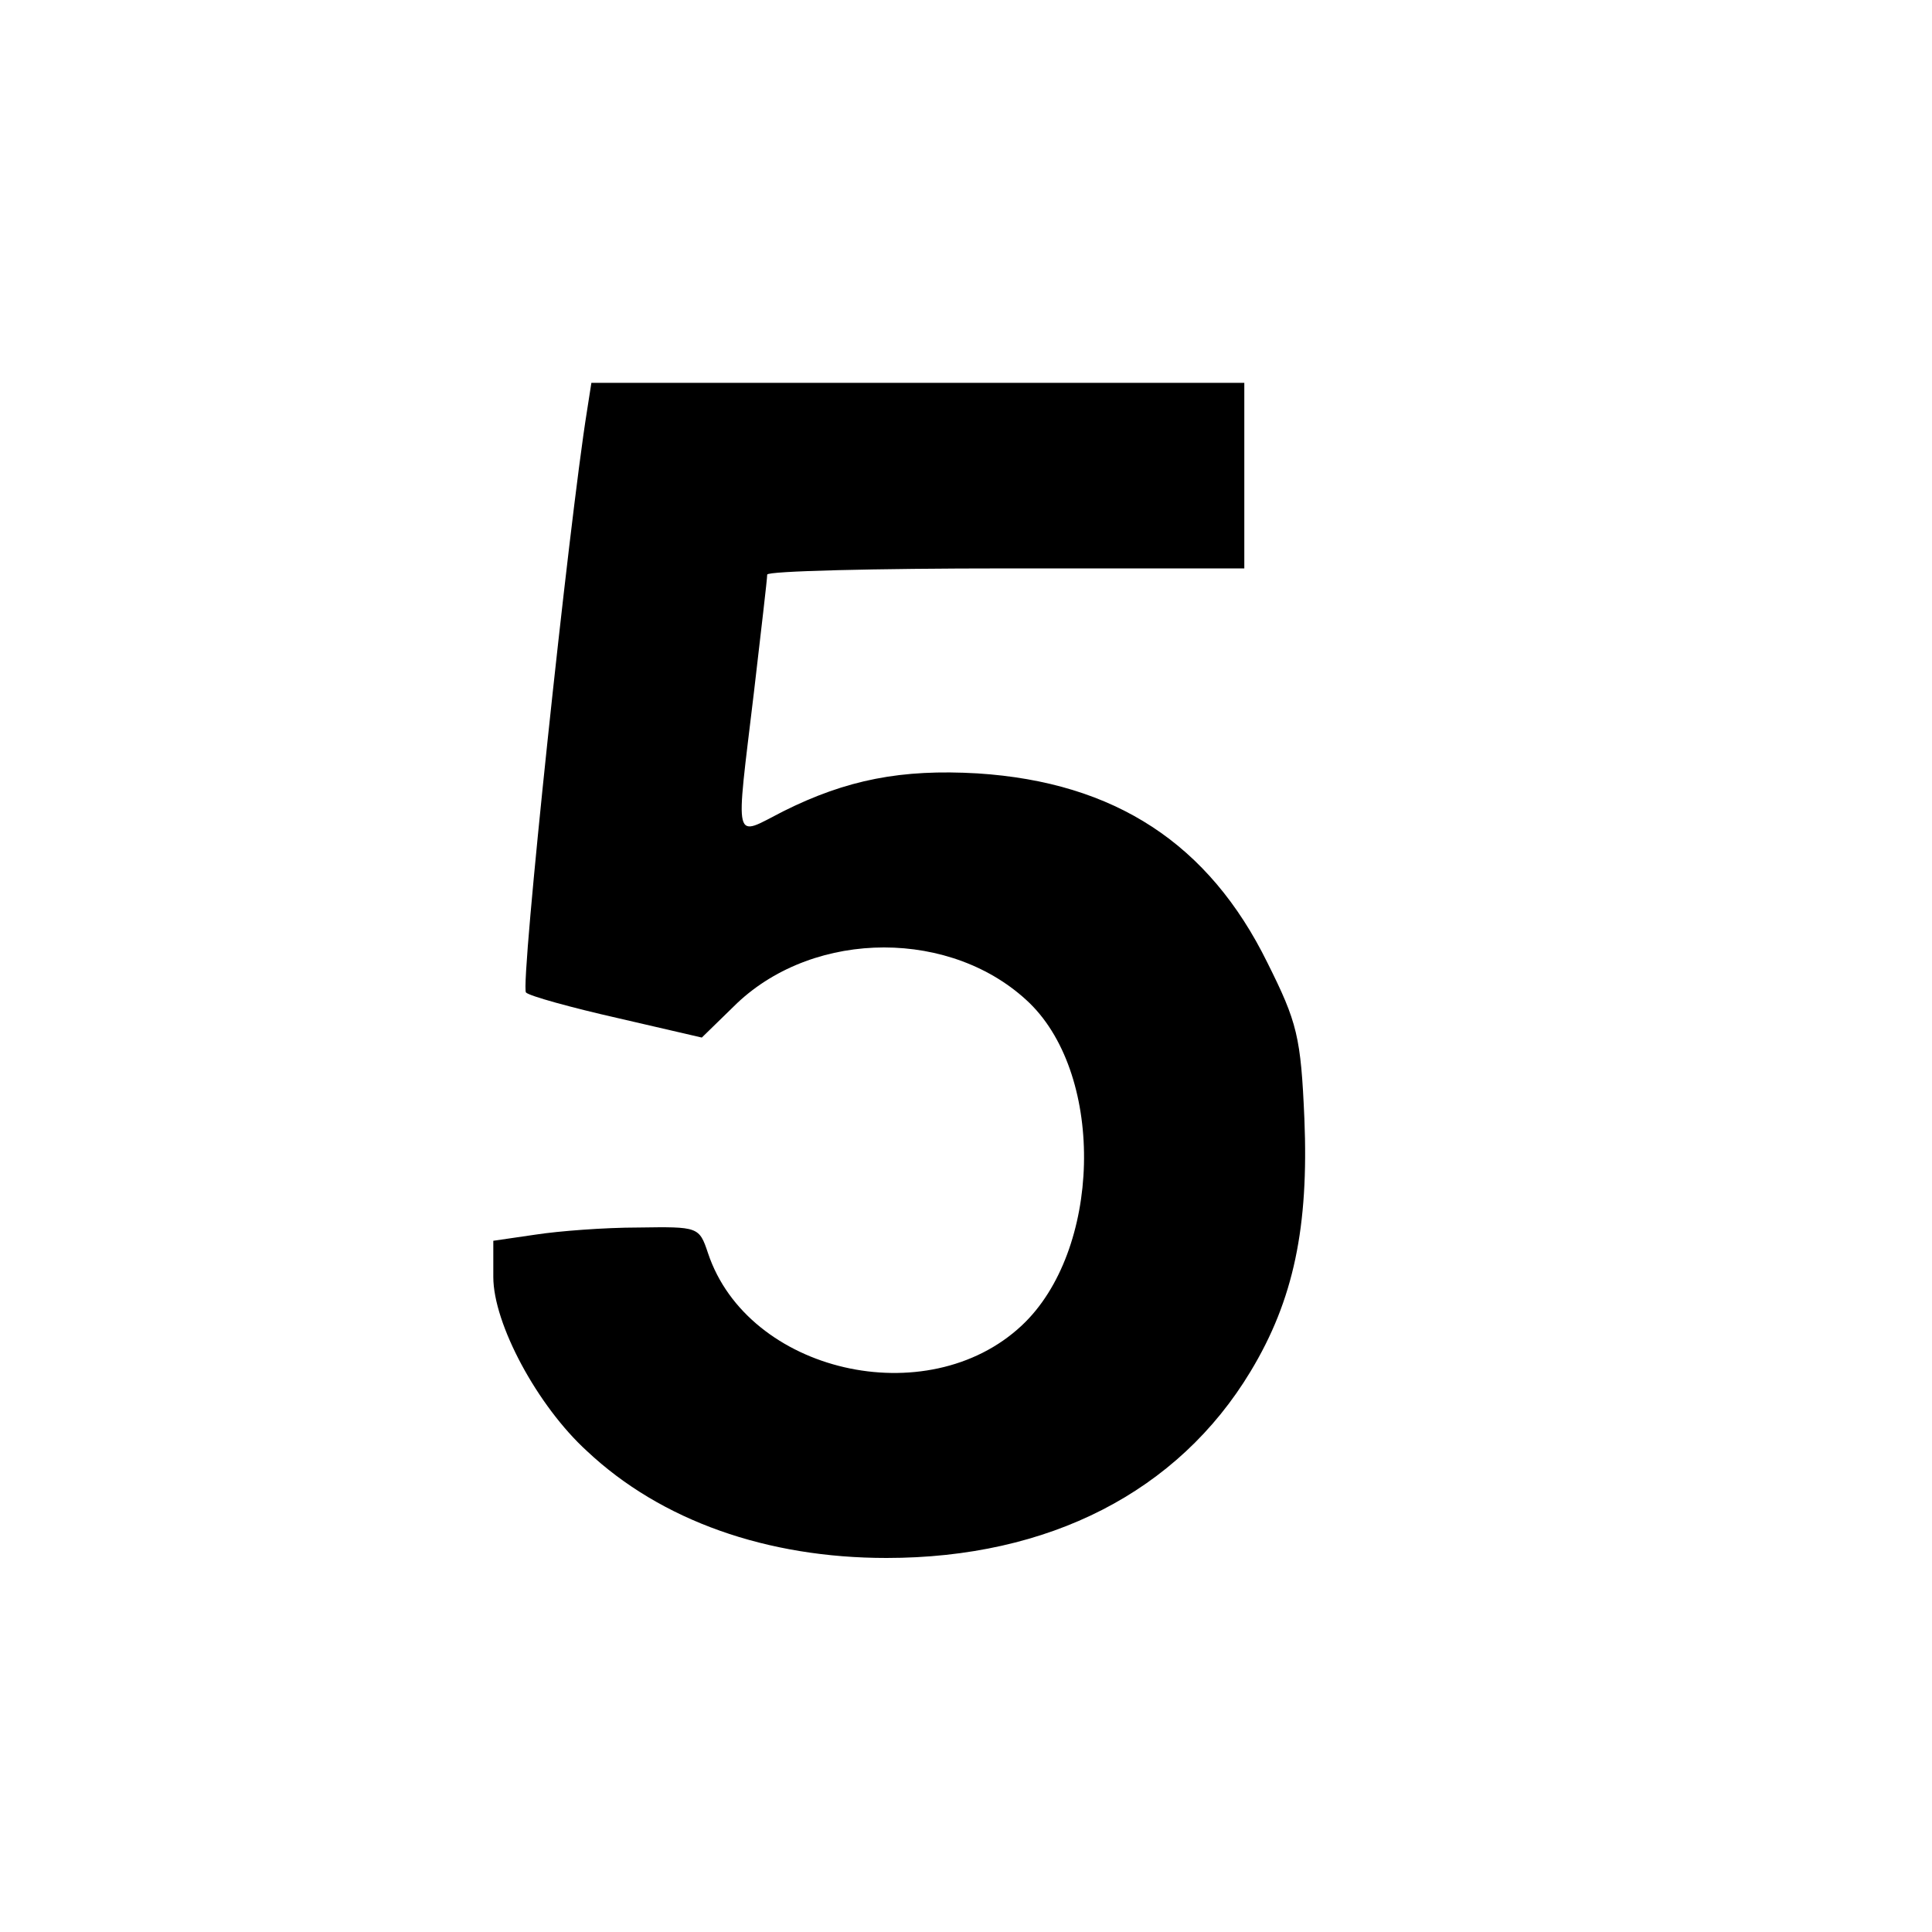
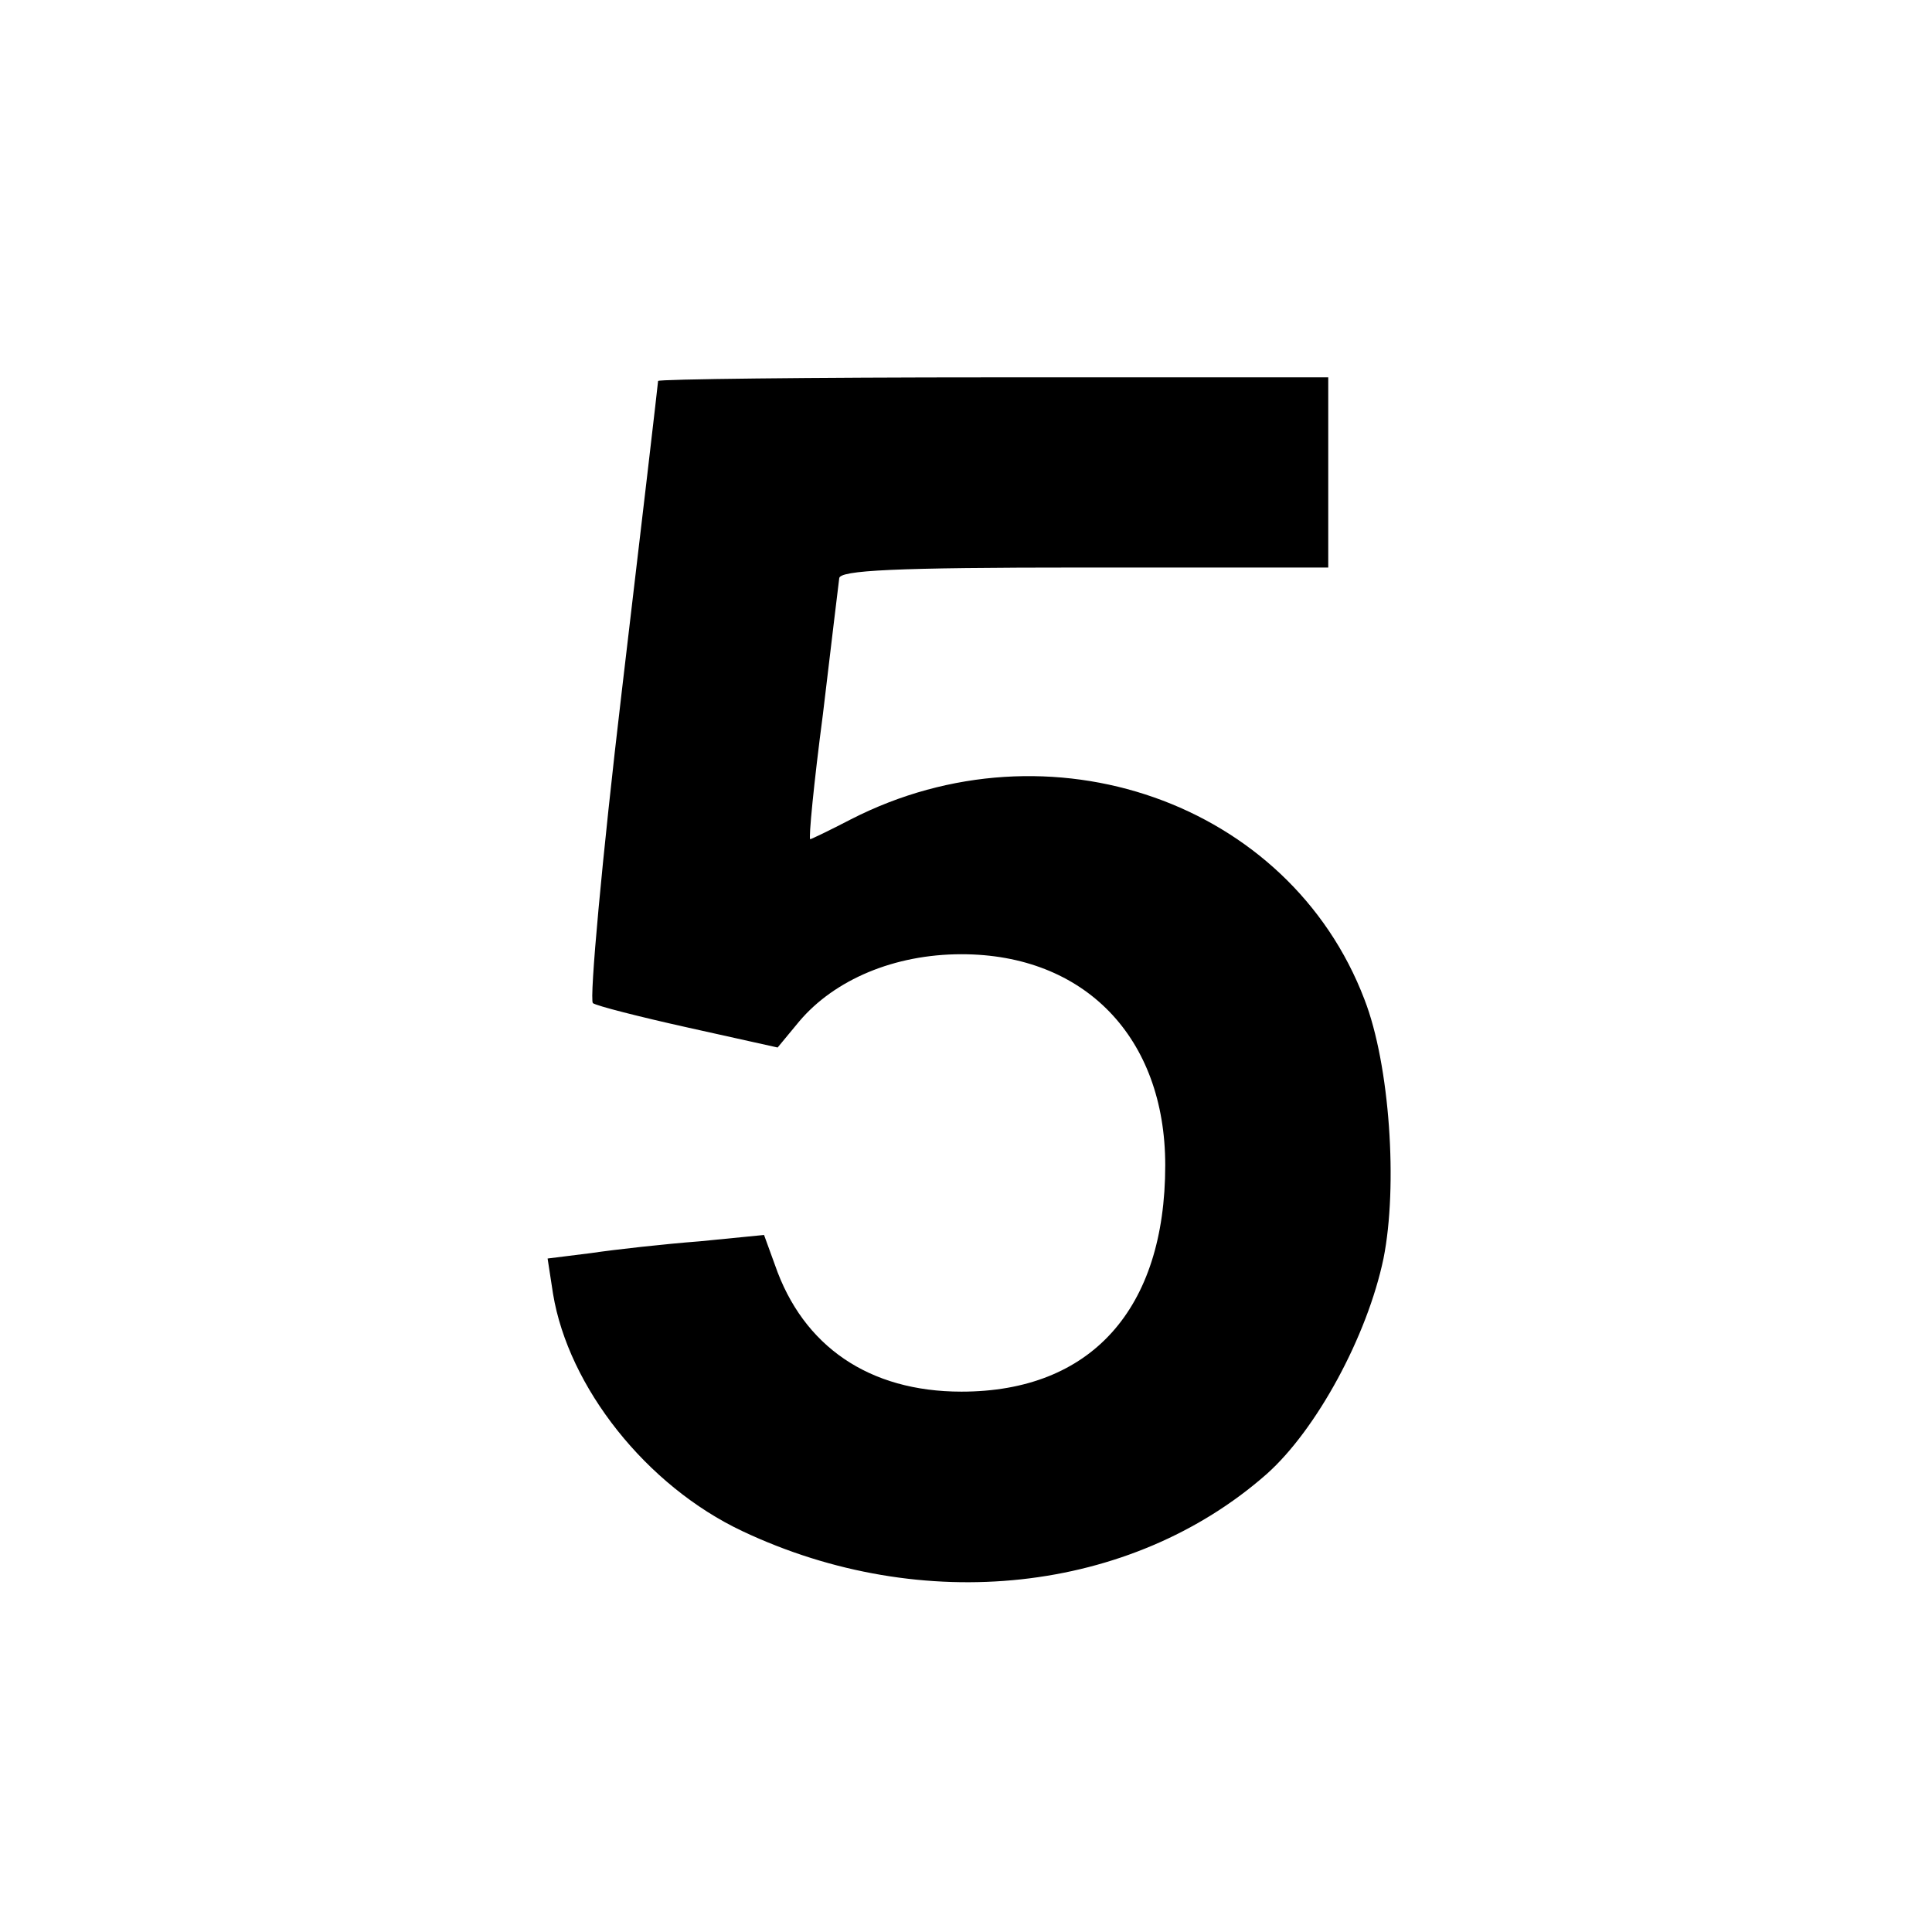
<svg xmlns="http://www.w3.org/2000/svg" viewBox="0 0 32 32">
-   <g id="glyph_digit_5" transform="translate(5.536585 4) scale(0.146341)">
-     <g transform="translate(0,164) scale(0.1,-0.1)" fill="currentColor" stroke="none">
-       <path d="M286 1448 c-20 -124 -76 -652 -69 -658 4 -4 51 -17 104 -29 l95 -22 40 39 c89 84 244 84 331 0 86 -84 81 -281 -9 -365 -107 -100 -310 -53 -355 82 -10 30 -11 30 -79 29 -38 0 -90 -4 -116 -8 l-48 -7 0 -41 c0 -53 50 -146 106 -197 84 -79 204 -121 339 -121 184 0 330 75 412 211 49 81 66 164 61 286 -4 93 -8 109 -42 177 -66 134 -172 204 -328 214 -86 5 -148 -7 -220 -43 -57 -29 -54 -41 -33 135 8 69 15 128 15 133 0 4 122 7 270 7 l270 0 0 105 0 105 -370 0 -369 0 -5 -32z" />
+   <g id="glyph_digit_5" transform="translate(8.200 4.750) scale(0.150)">
+     <g transform="translate(0,150) scale(0.1,-0.1)" fill="currentColor" stroke="none">
+       <path d="M180 1396 c0 -2 -18 -156 -40 -342 -22 -186 -36 -341 -32 -345 4 -3 51 -15 105 -27 l99 -22 24 29 c39 46 105 74 179 74 136 0 225 -92 225 -233 0 -159 -82 -250 -225 -250 -102 0 -175 50 -206 140 l-12 33 -71 -7 c-39 -3 -93 -9 -120 -13 l-48 -6 6 -39 c17 -103 103 -212 209 -262 199 -94 429 -69 579 63 55 49 111 152 129 238 16 80 7 214 -21 286 -83 218 -348 311 -567 199 -23 -12 -44 -22 -45 -22 -2 0 4 62 14 138 9 75 17 143 18 150 0 9 61 12 270 12 l270 0 0 105 0 105 -370 0 c-203 0 -370 -2 -370 -4z" />
    </g>
  </g>
</svg>
